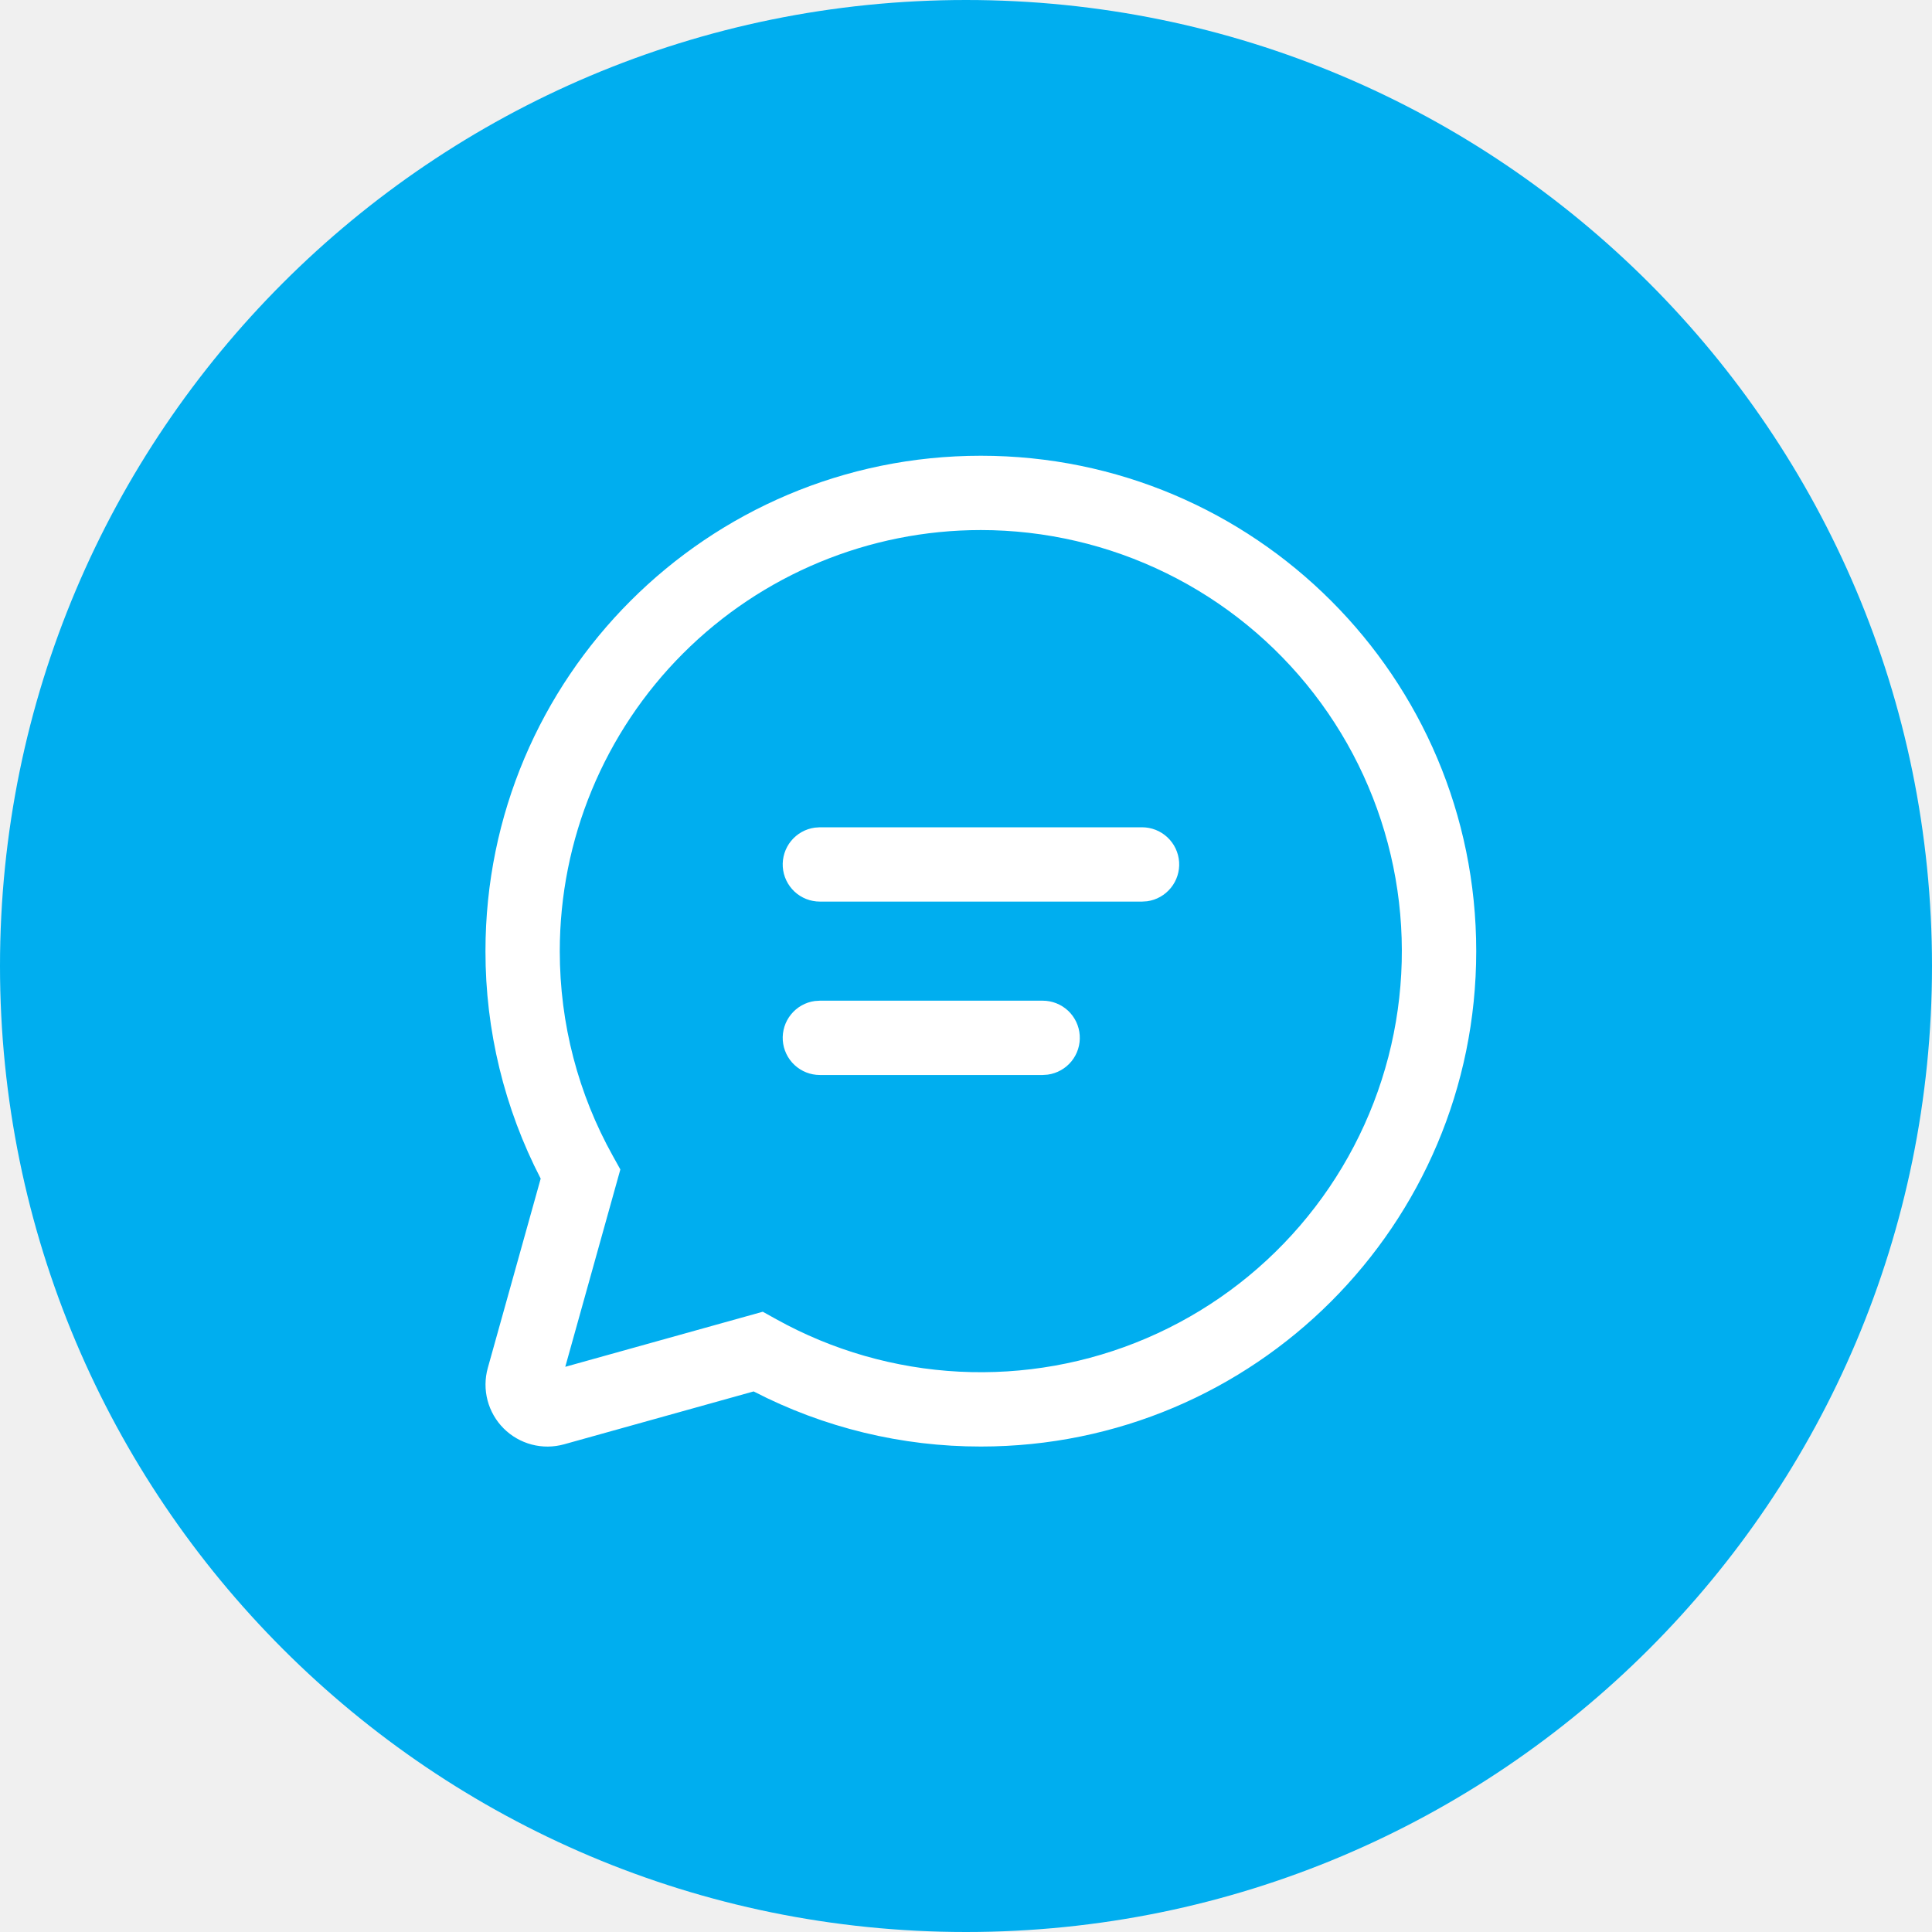
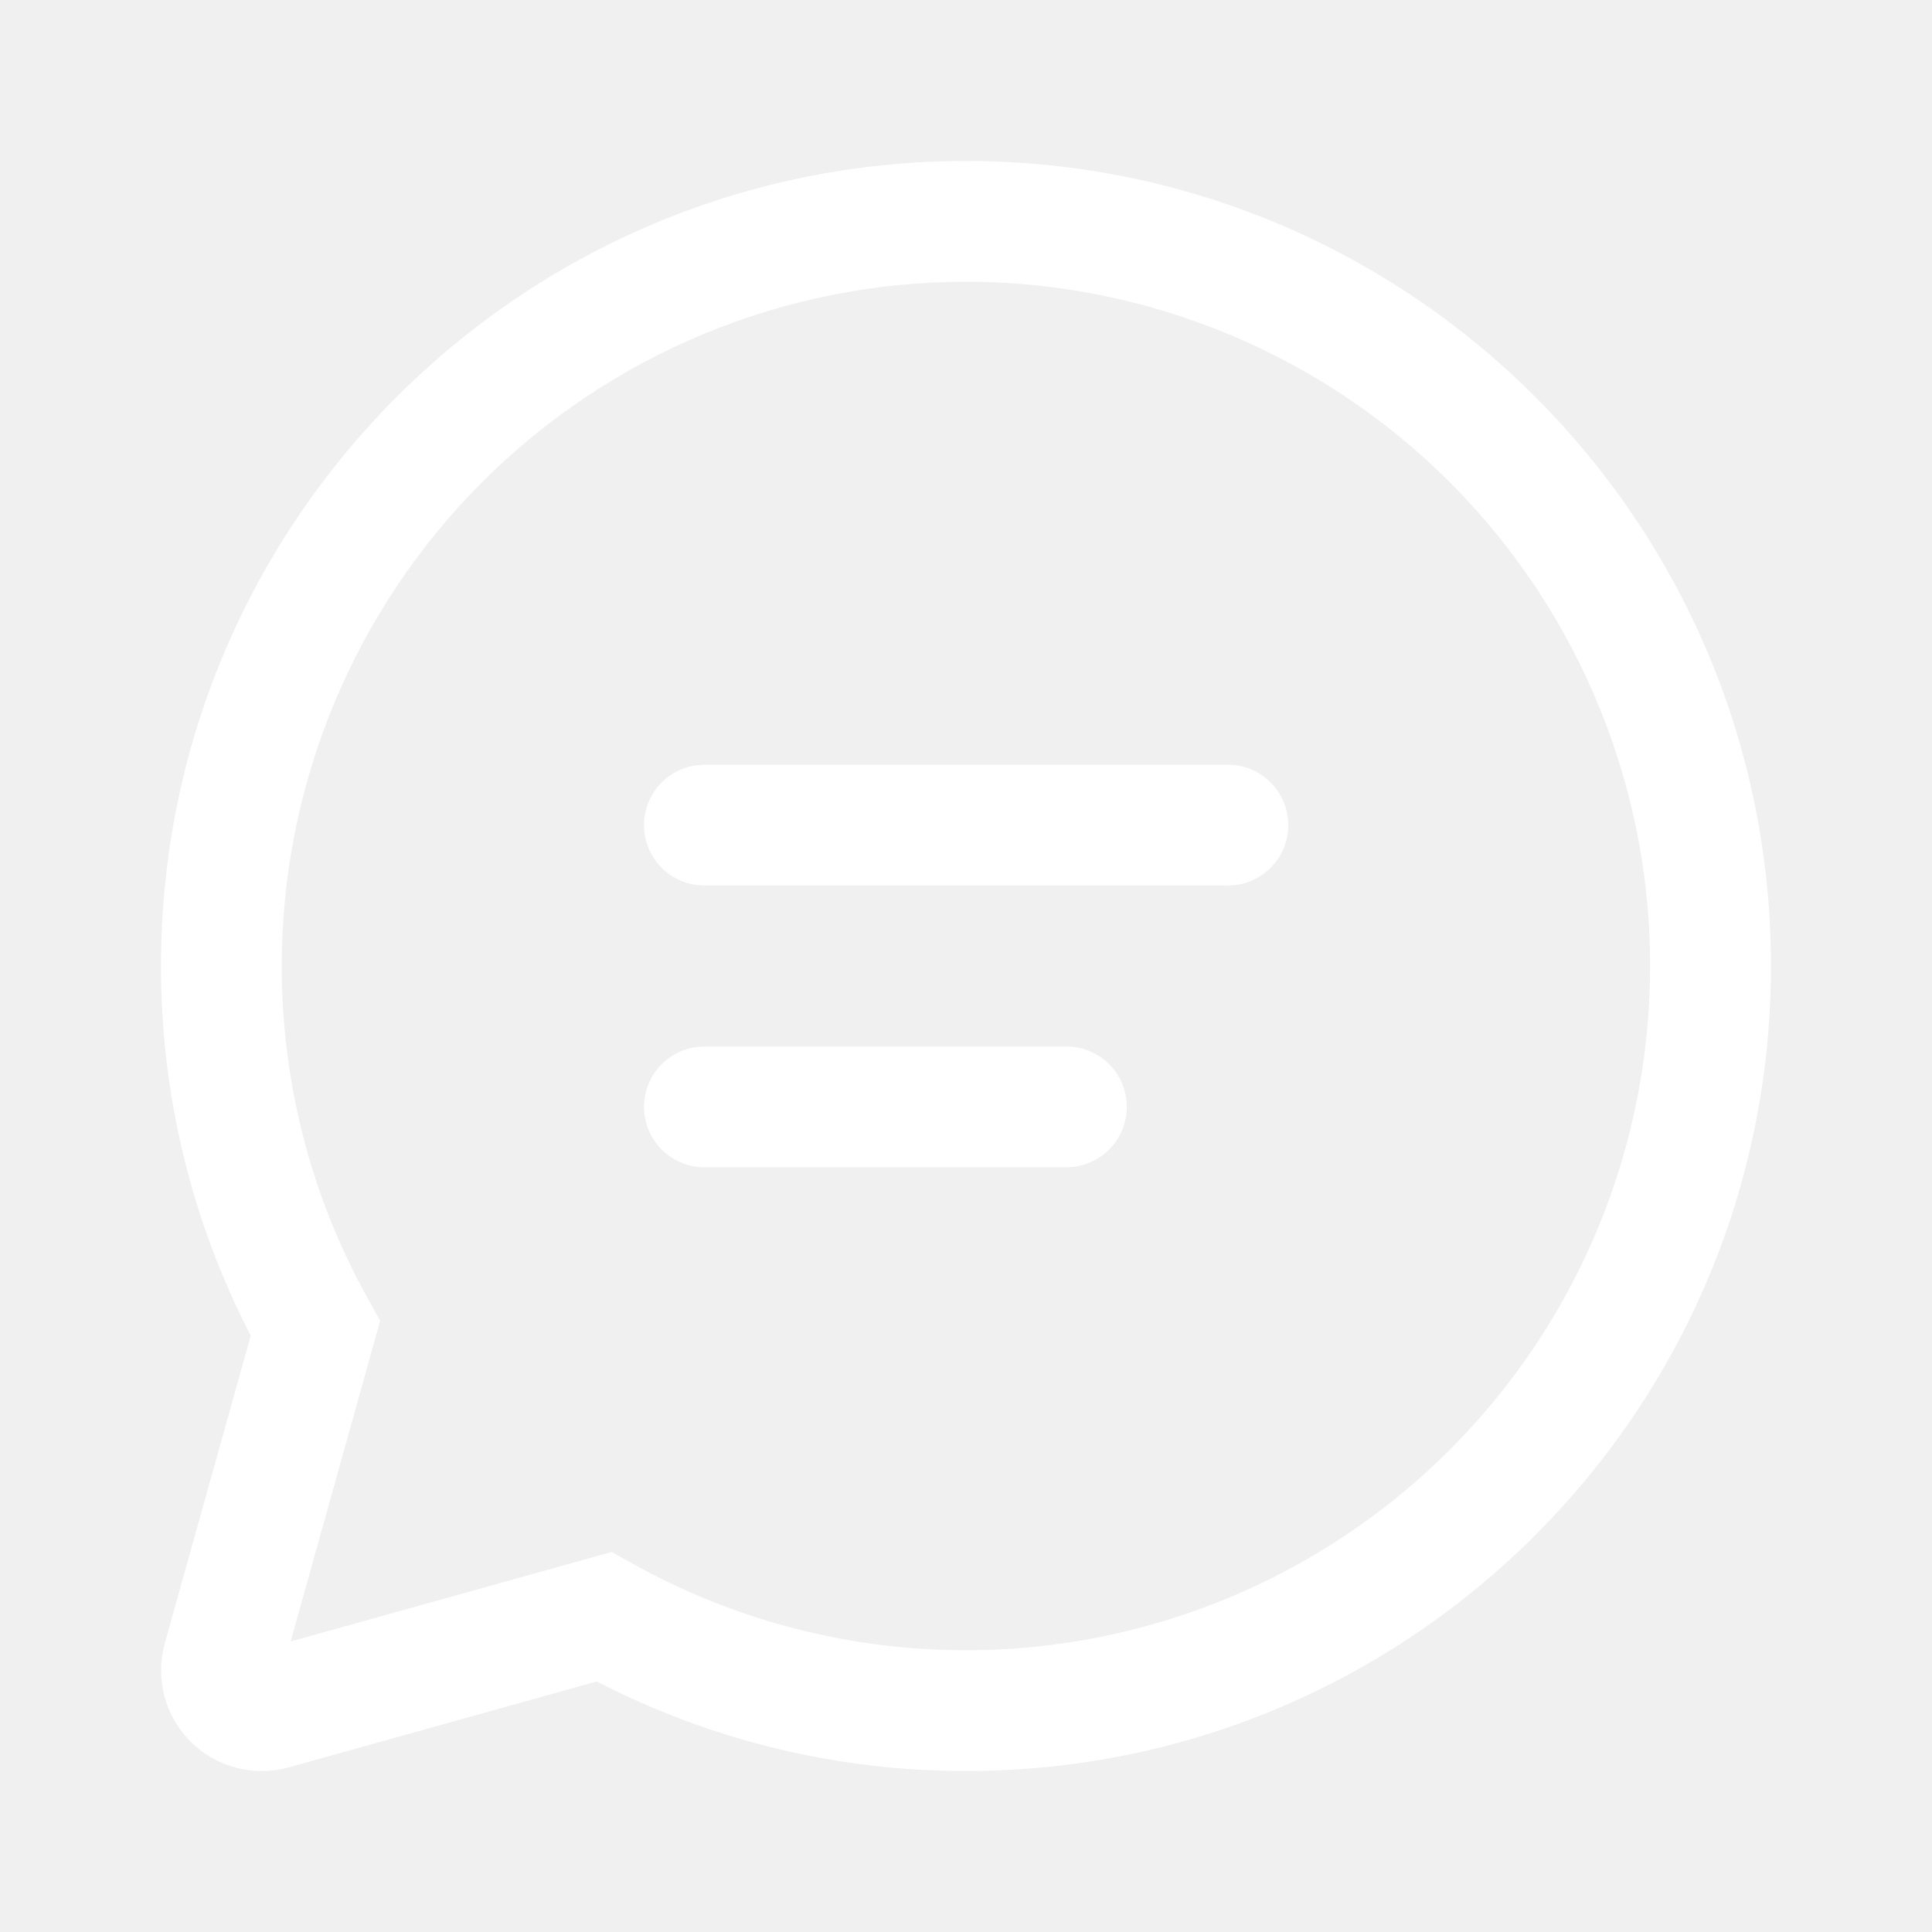
- <svg xmlns="http://www.w3.org/2000/svg" width="65" height="65" viewBox="0 0 65 65" fill="none">
-   <circle cx="32.5" cy="32.5" r="32.5" fill="#00AEEF" />
-   <g clip-path="url(#clip0_21_2311)">
-     <path d="M33 15.333C42.205 15.333 49.666 22.795 49.666 32C49.666 41.205 42.205 48.667 33 48.667C30.34 48.67 27.718 48.035 25.355 46.813L18.978 48.592C18.622 48.691 18.247 48.694 17.889 48.6C17.532 48.506 17.206 48.319 16.945 48.058C16.684 47.797 16.497 47.471 16.403 47.114C16.309 46.757 16.312 46.381 16.411 46.025L18.191 39.653C16.967 37.288 16.33 34.663 16.333 32C16.333 22.795 23.795 15.333 33 15.333ZM33 17.833C29.242 17.833 25.639 19.326 22.982 21.983C20.326 24.639 18.833 28.243 18.833 32C18.833 34.45 19.455 36.805 20.621 38.895L20.871 39.345L19.018 45.985L25.663 44.132L26.113 44.382C28.004 45.433 30.11 46.037 32.27 46.148C34.431 46.259 36.588 45.874 38.576 45.022C40.565 44.17 42.331 42.874 43.741 41.233C45.151 39.593 46.167 37.651 46.71 35.557C47.253 33.463 47.309 31.273 46.875 29.154C46.44 27.035 45.526 25.043 44.202 23.332C42.879 21.621 41.181 20.236 39.239 19.283C37.297 18.33 35.163 17.834 33 17.833ZM27.583 33.667H35.08C35.396 33.667 35.701 33.787 35.933 34.003C36.164 34.219 36.305 34.516 36.326 34.831C36.348 35.147 36.249 35.46 36.049 35.706C35.849 35.951 35.563 36.112 35.25 36.155L35.08 36.167H27.583C27.266 36.167 26.962 36.046 26.73 35.83C26.499 35.614 26.358 35.318 26.336 35.002C26.315 34.686 26.414 34.373 26.614 34.128C26.814 33.882 27.099 33.721 27.413 33.678L27.583 33.667ZM27.583 27.833H38.425C38.741 27.834 39.046 27.954 39.277 28.171C39.508 28.387 39.648 28.683 39.67 28.999C39.691 29.315 39.592 29.627 39.392 29.872C39.192 30.118 38.907 30.279 38.593 30.322L38.425 30.333H27.583C27.266 30.333 26.962 30.213 26.73 29.997C26.499 29.78 26.358 29.485 26.336 29.169C26.315 28.853 26.414 28.54 26.614 28.294C26.814 28.049 27.099 27.888 27.413 27.845L27.583 27.833Z" fill="white" />
+ <svg xmlns="http://www.w3.org/2000/svg" width="40" height="40" viewBox="0 0 40 40" fill="none">
+   <g clip-path="url(#clip0_15_2289)">
+     <path d="M20 3.333C29.205 3.333 36.666 10.795 36.666 20C36.666 29.205 29.205 36.667 20 36.667C17.34 36.67 14.718 36.035 12.355 34.813L5.978 36.592C5.622 36.691 5.246 36.694 4.889 36.6C4.532 36.506 4.206 36.319 3.945 36.058C3.684 35.797 3.497 35.471 3.403 35.114C3.309 34.757 3.312 34.381 3.411 34.025L5.191 27.653C3.967 25.288 3.33 22.663 3.333 20C3.333 10.795 10.795 3.333 20 3.333ZM20 5.833C16.242 5.833 12.639 7.326 9.982 9.983C7.326 12.639 5.833 16.243 5.833 20C5.833 22.45 6.455 24.805 7.621 26.895L7.871 27.345L6.018 33.985L12.663 32.132L13.113 32.382C15.004 33.433 17.11 34.037 19.27 34.148C21.431 34.259 23.588 33.874 25.576 33.022C27.564 32.17 29.331 30.874 30.741 29.233C32.151 27.593 33.167 25.651 33.71 23.557C34.253 21.463 34.309 19.273 33.875 17.154C33.44 15.035 32.526 13.043 31.202 11.332C29.879 9.621 28.181 8.236 26.239 7.283C24.297 6.33 22.163 5.834 20 5.833ZM14.583 21.667H22.08C22.396 21.667 22.701 21.787 22.933 22.003C23.164 22.22 23.305 22.515 23.326 22.831C23.348 23.147 23.249 23.46 23.049 23.706C22.849 23.951 22.563 24.112 22.25 24.155L22.08 24.167H14.583C14.266 24.167 13.961 24.046 13.73 23.83C13.499 23.614 13.358 23.318 13.336 23.002C13.315 22.686 13.414 22.373 13.614 22.128C13.814 21.882 14.099 21.721 14.413 21.678L14.583 21.667ZM14.583 15.833H25.425C25.741 15.834 26.046 15.954 26.277 16.171C26.508 16.387 26.648 16.683 26.67 16.999C26.691 17.315 26.592 17.627 26.392 17.872C26.192 18.118 25.907 18.279 25.593 18.322L25.425 18.333H14.583C14.266 18.333 13.961 18.213 13.73 17.997C13.499 17.78 13.358 17.485 13.336 17.169C13.315 16.853 13.414 16.54 13.614 16.294C13.814 16.049 14.099 15.888 14.413 15.845L14.583 15.833Z" fill="white" />
  </g>
  <defs>
-     <clipPath id="clip0_21_2311">
-       <rect width="40" height="40" fill="white" transform="translate(13 12)" />
+     <clipPath id="clip0_15_2289">
+       <rect width="40" height="40" fill="white" />
    </clipPath>
  </defs>
</svg>
